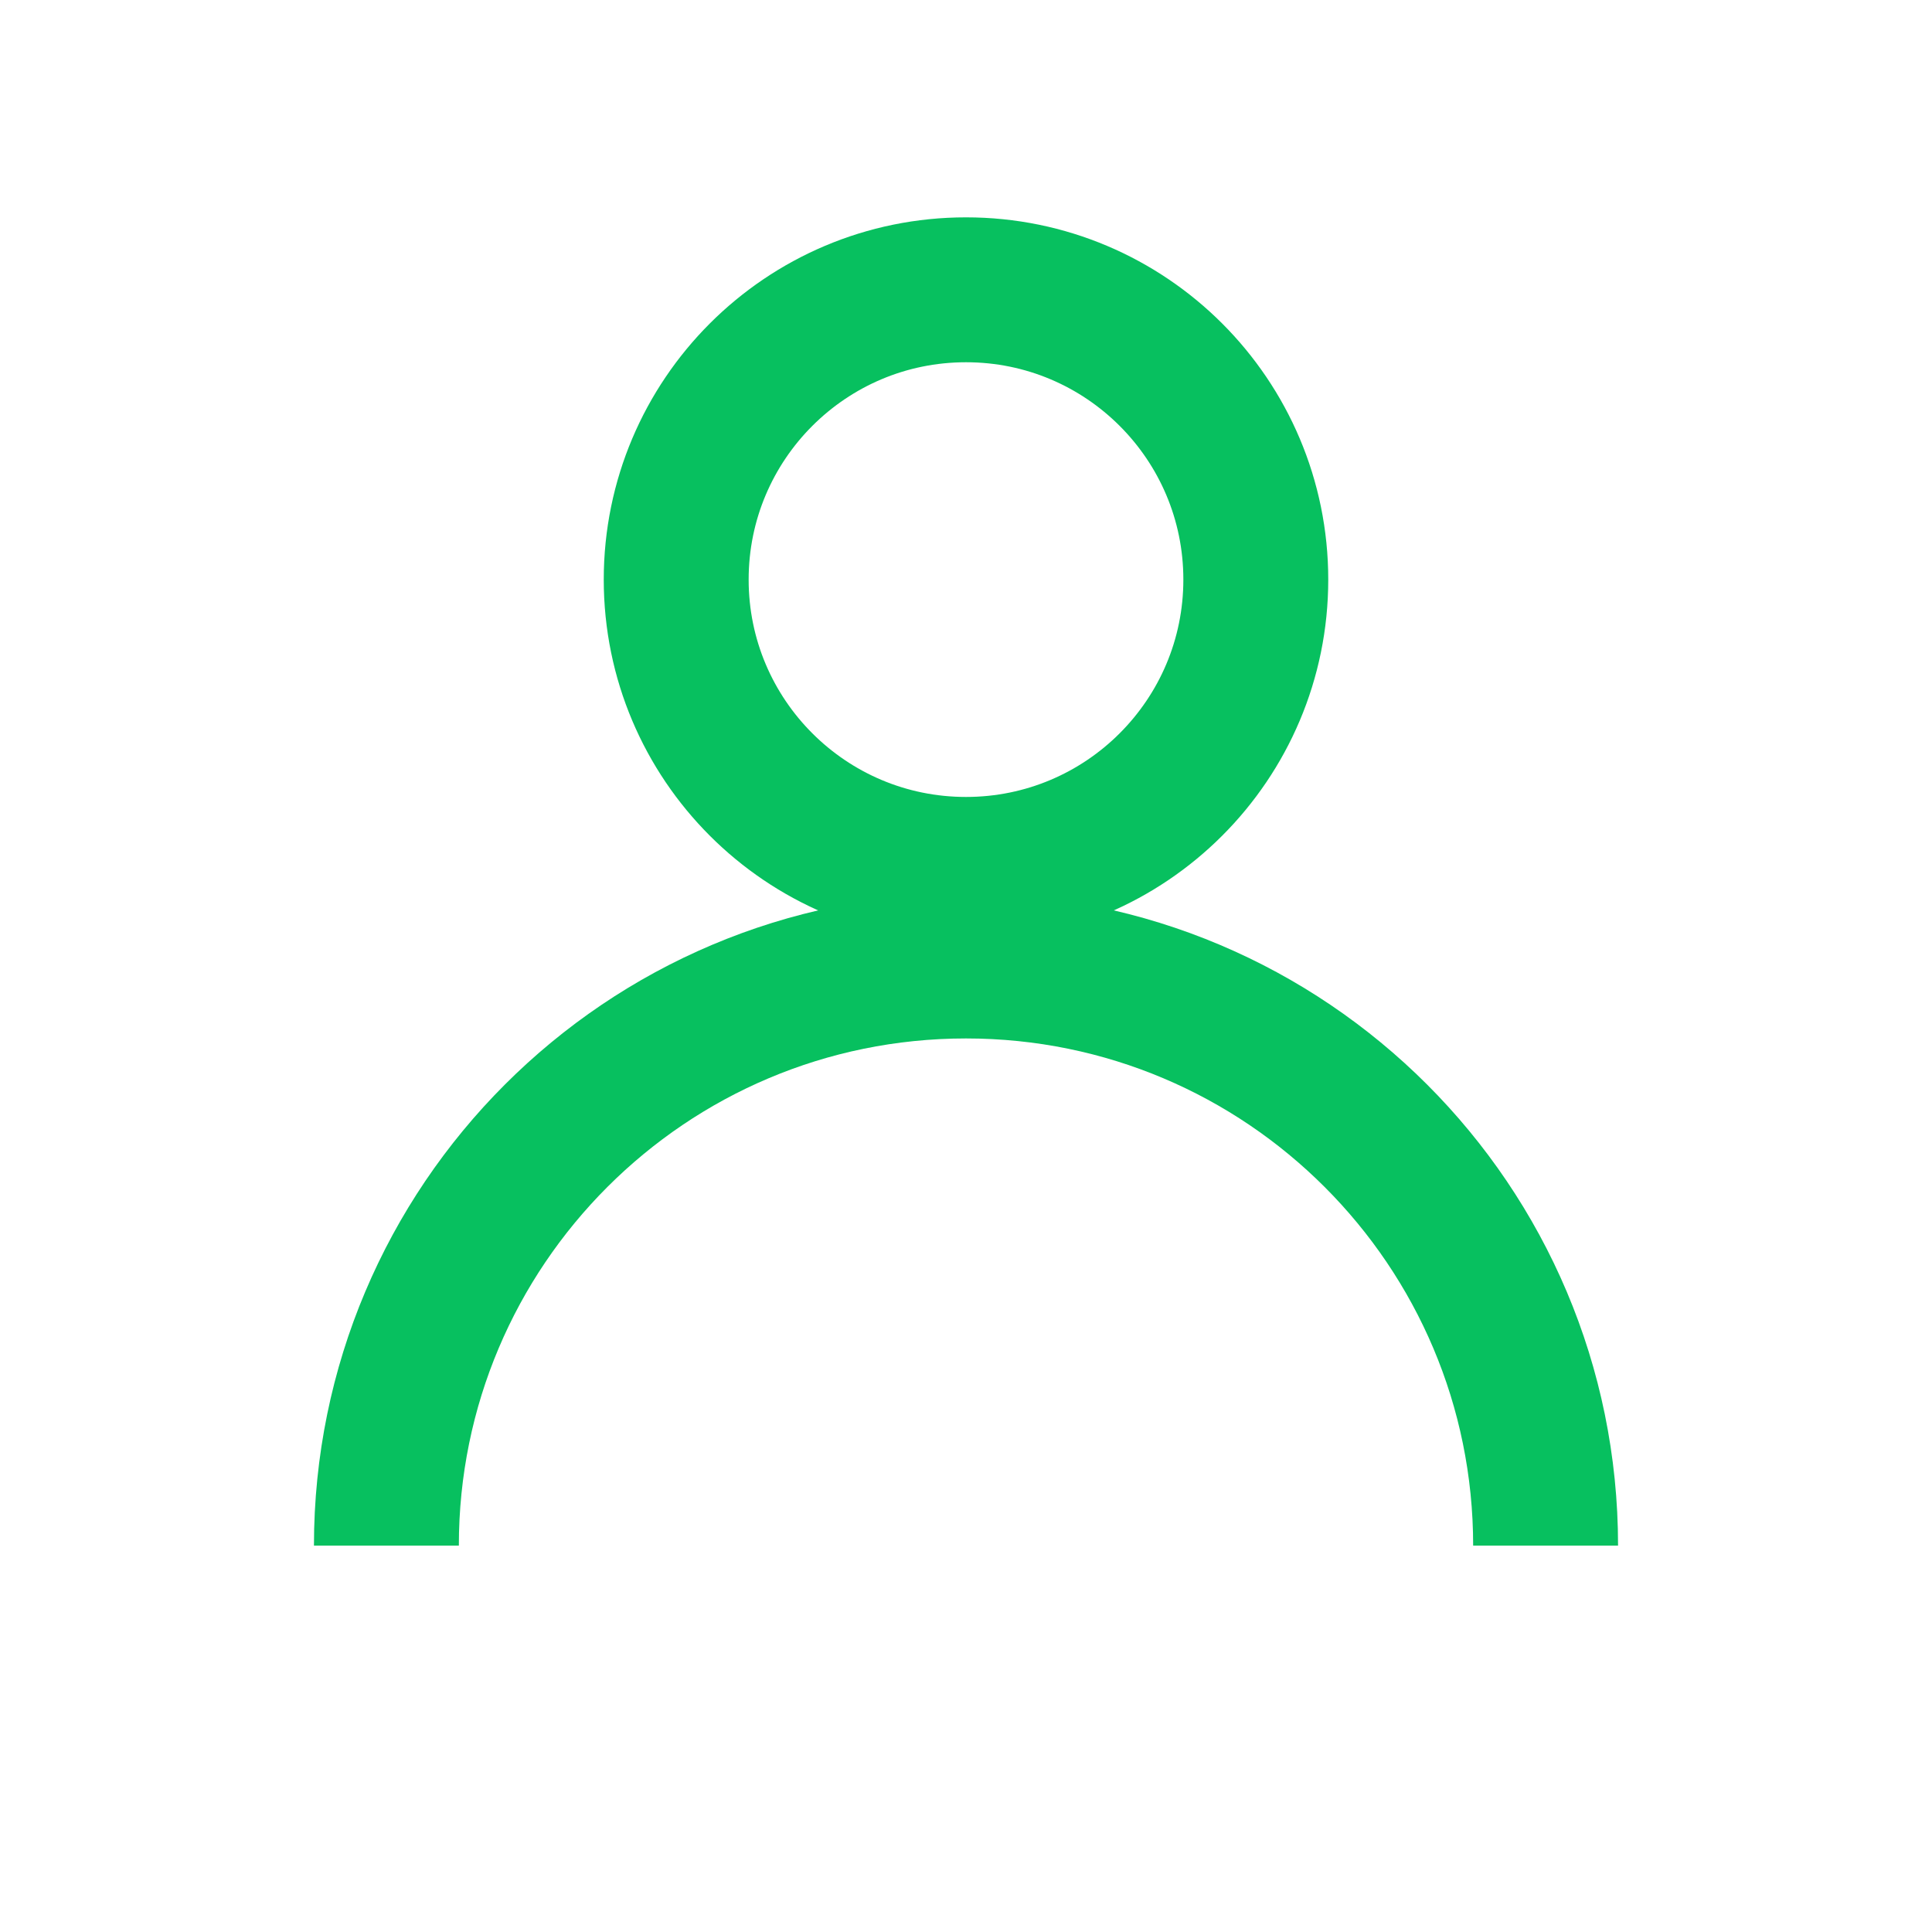
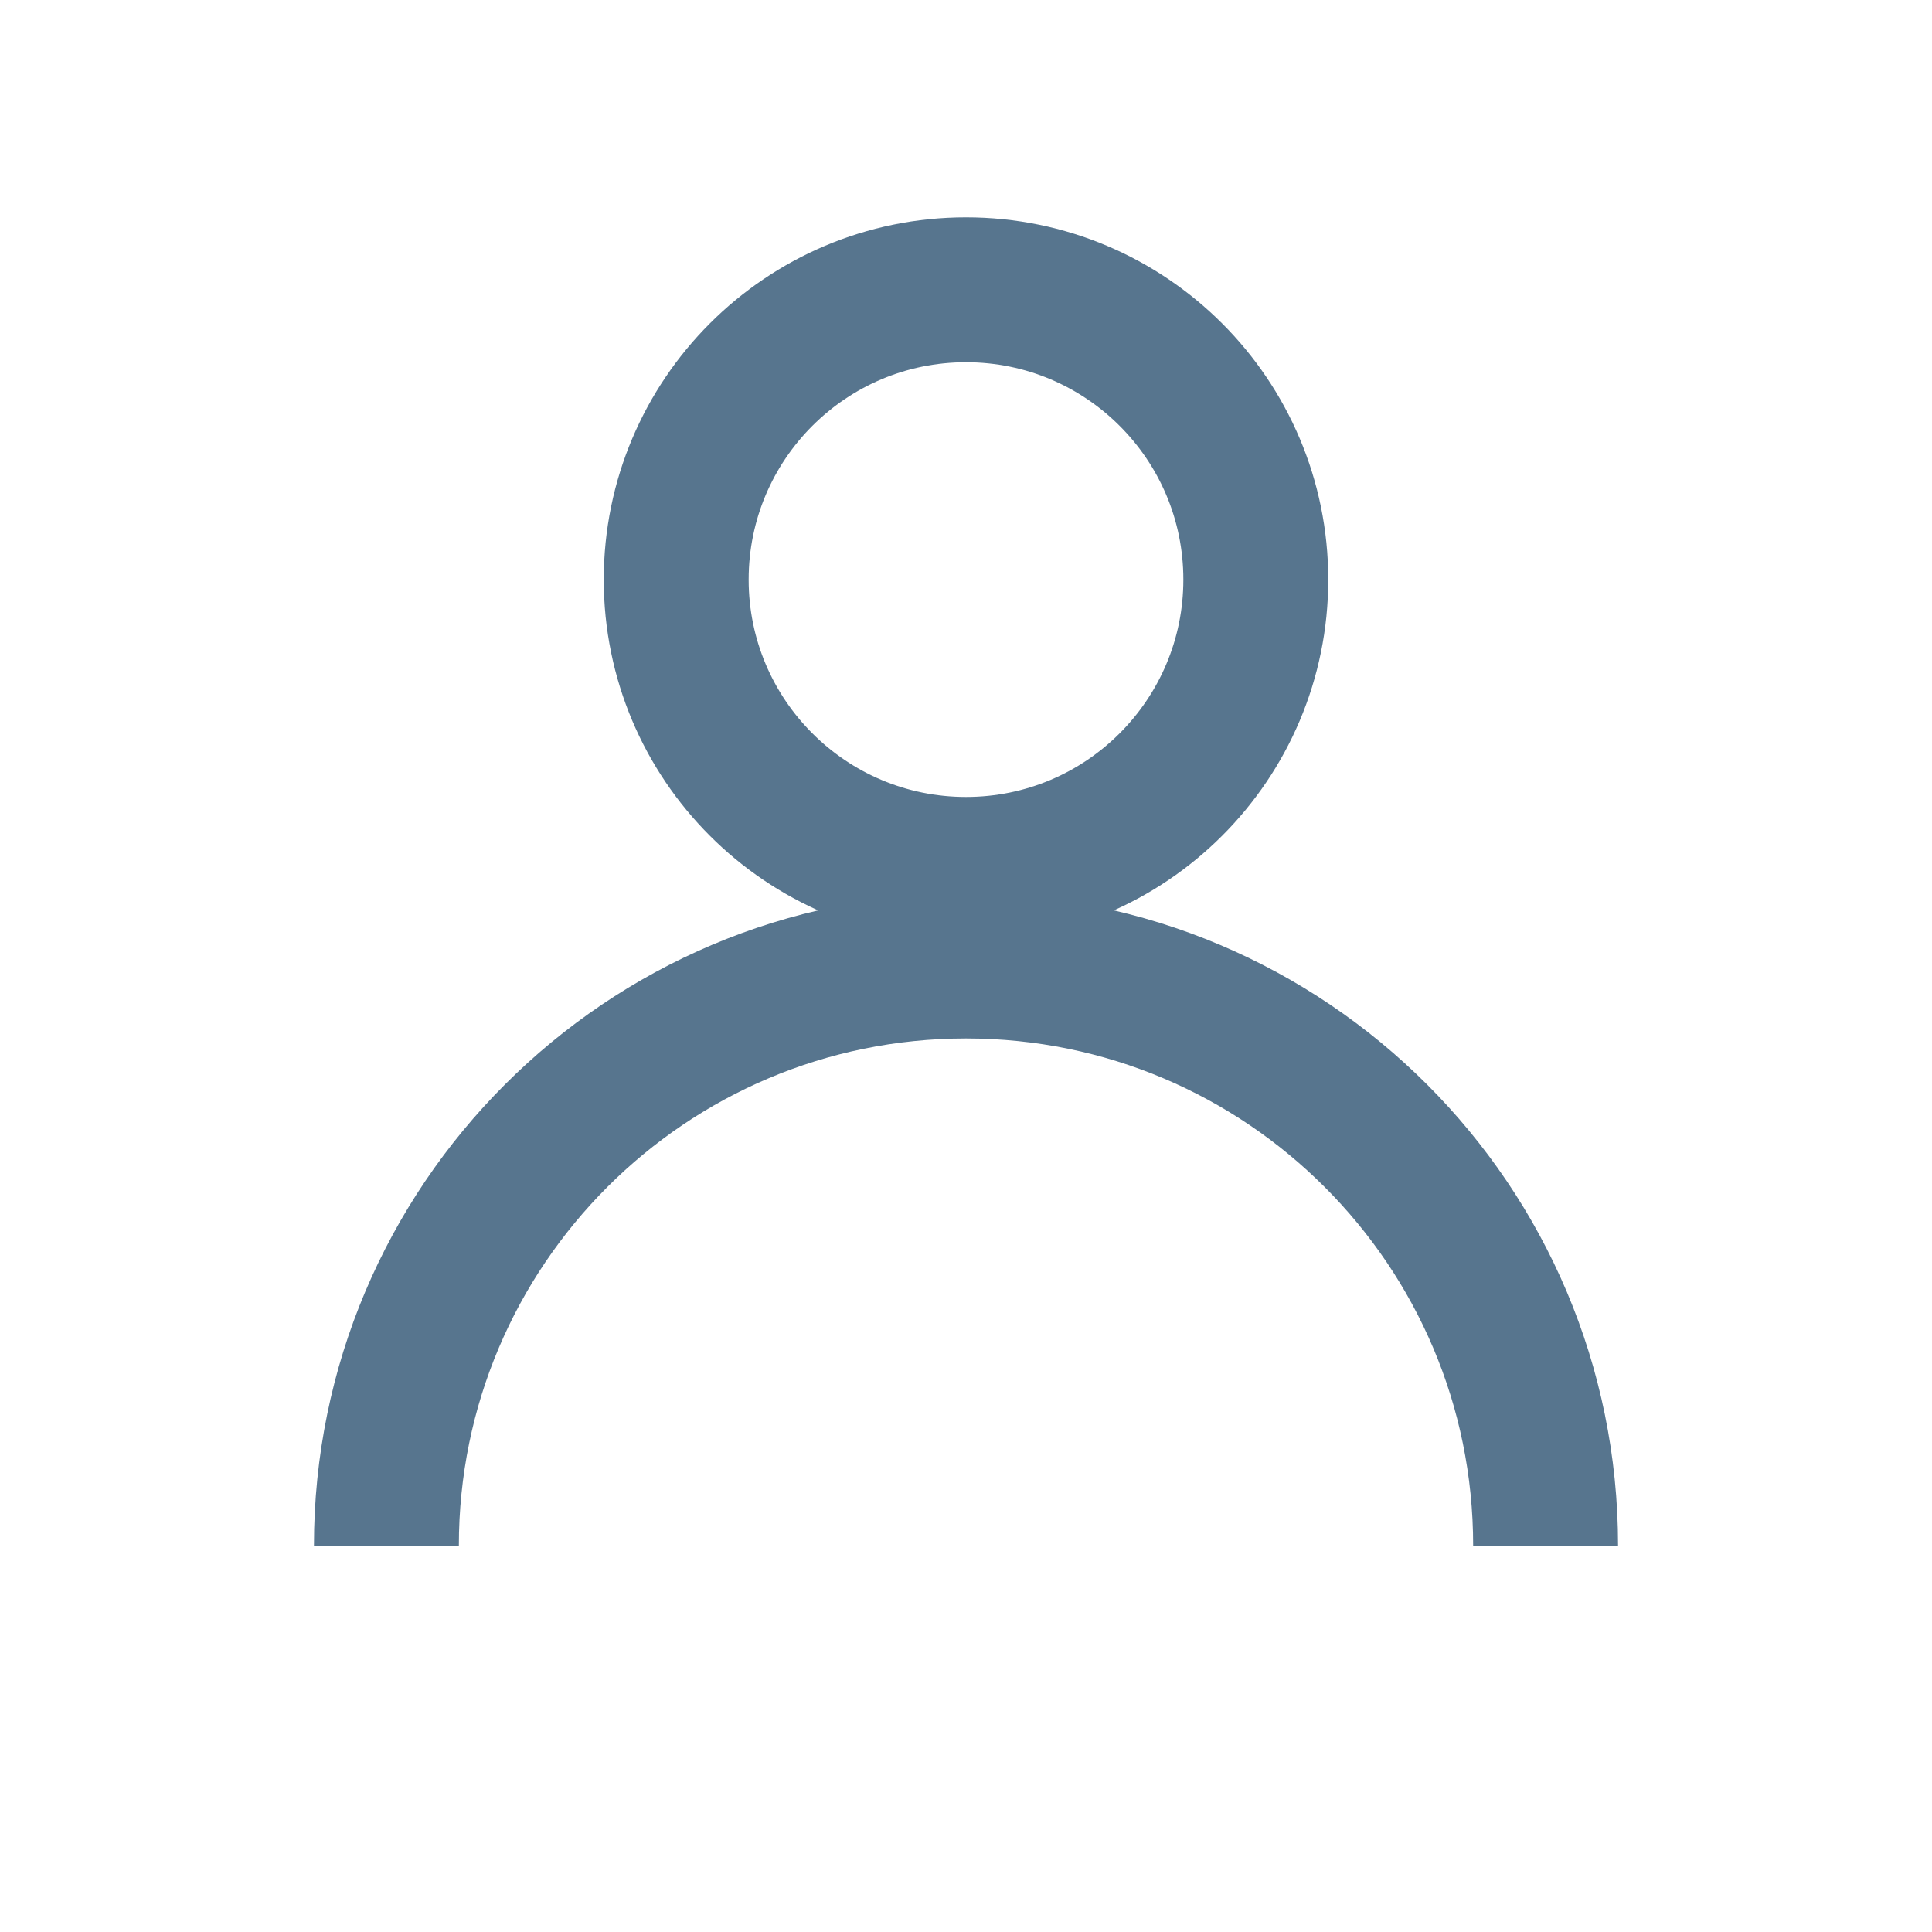
<svg xmlns="http://www.w3.org/2000/svg" width="20" height="20" viewBox="0 0 20 20" fill="none">
-   <circle cx="10" cy="6" r="3" stroke="#07C05F" stroke-width="1.5" fill="none" />
-   <path d="M4 16c0-3.314 2.686-6 6-6s6 2.686 6 6" stroke="#07C05F" stroke-width="1.5" fill="none" />
+   <circle cx="10" cy="6" r="3" stroke="#57758e" stroke-width="1.5" fill="none" />
+   <path d="M4 16c0-3.314 2.686-6 6-6s6 2.686 6 6" stroke="#57758e" stroke-width="1.5" fill="none" />
</svg>
